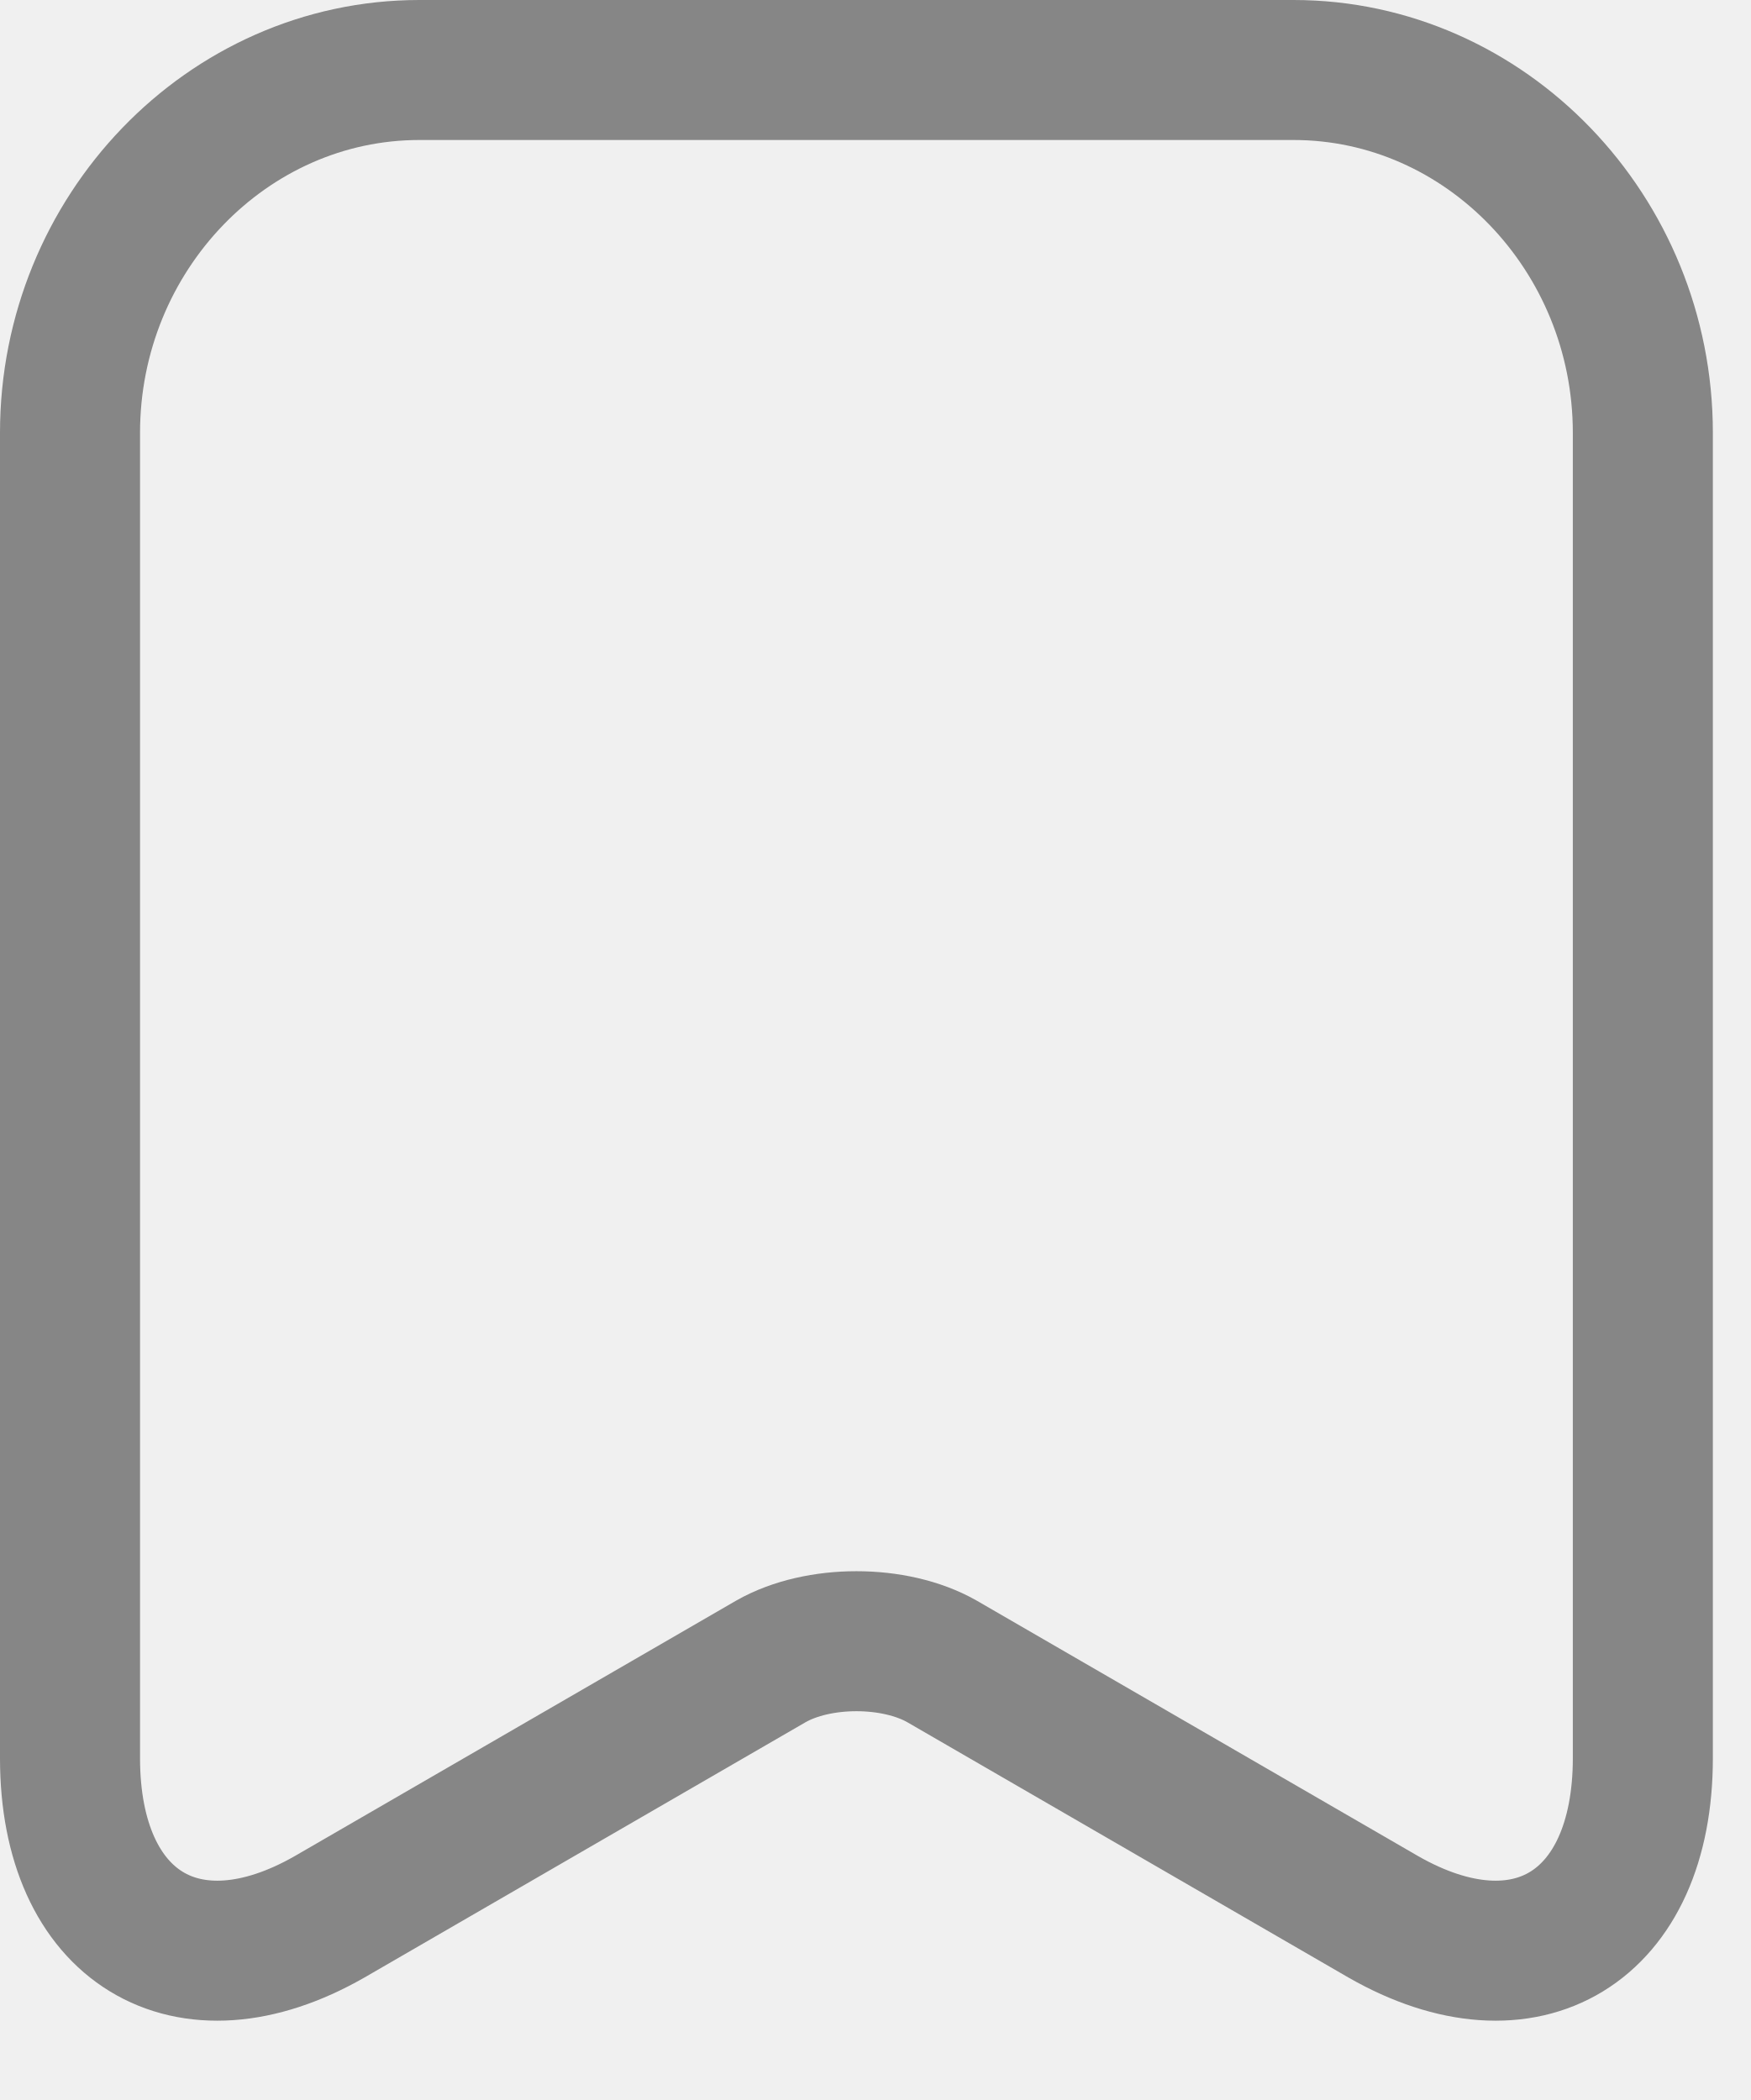
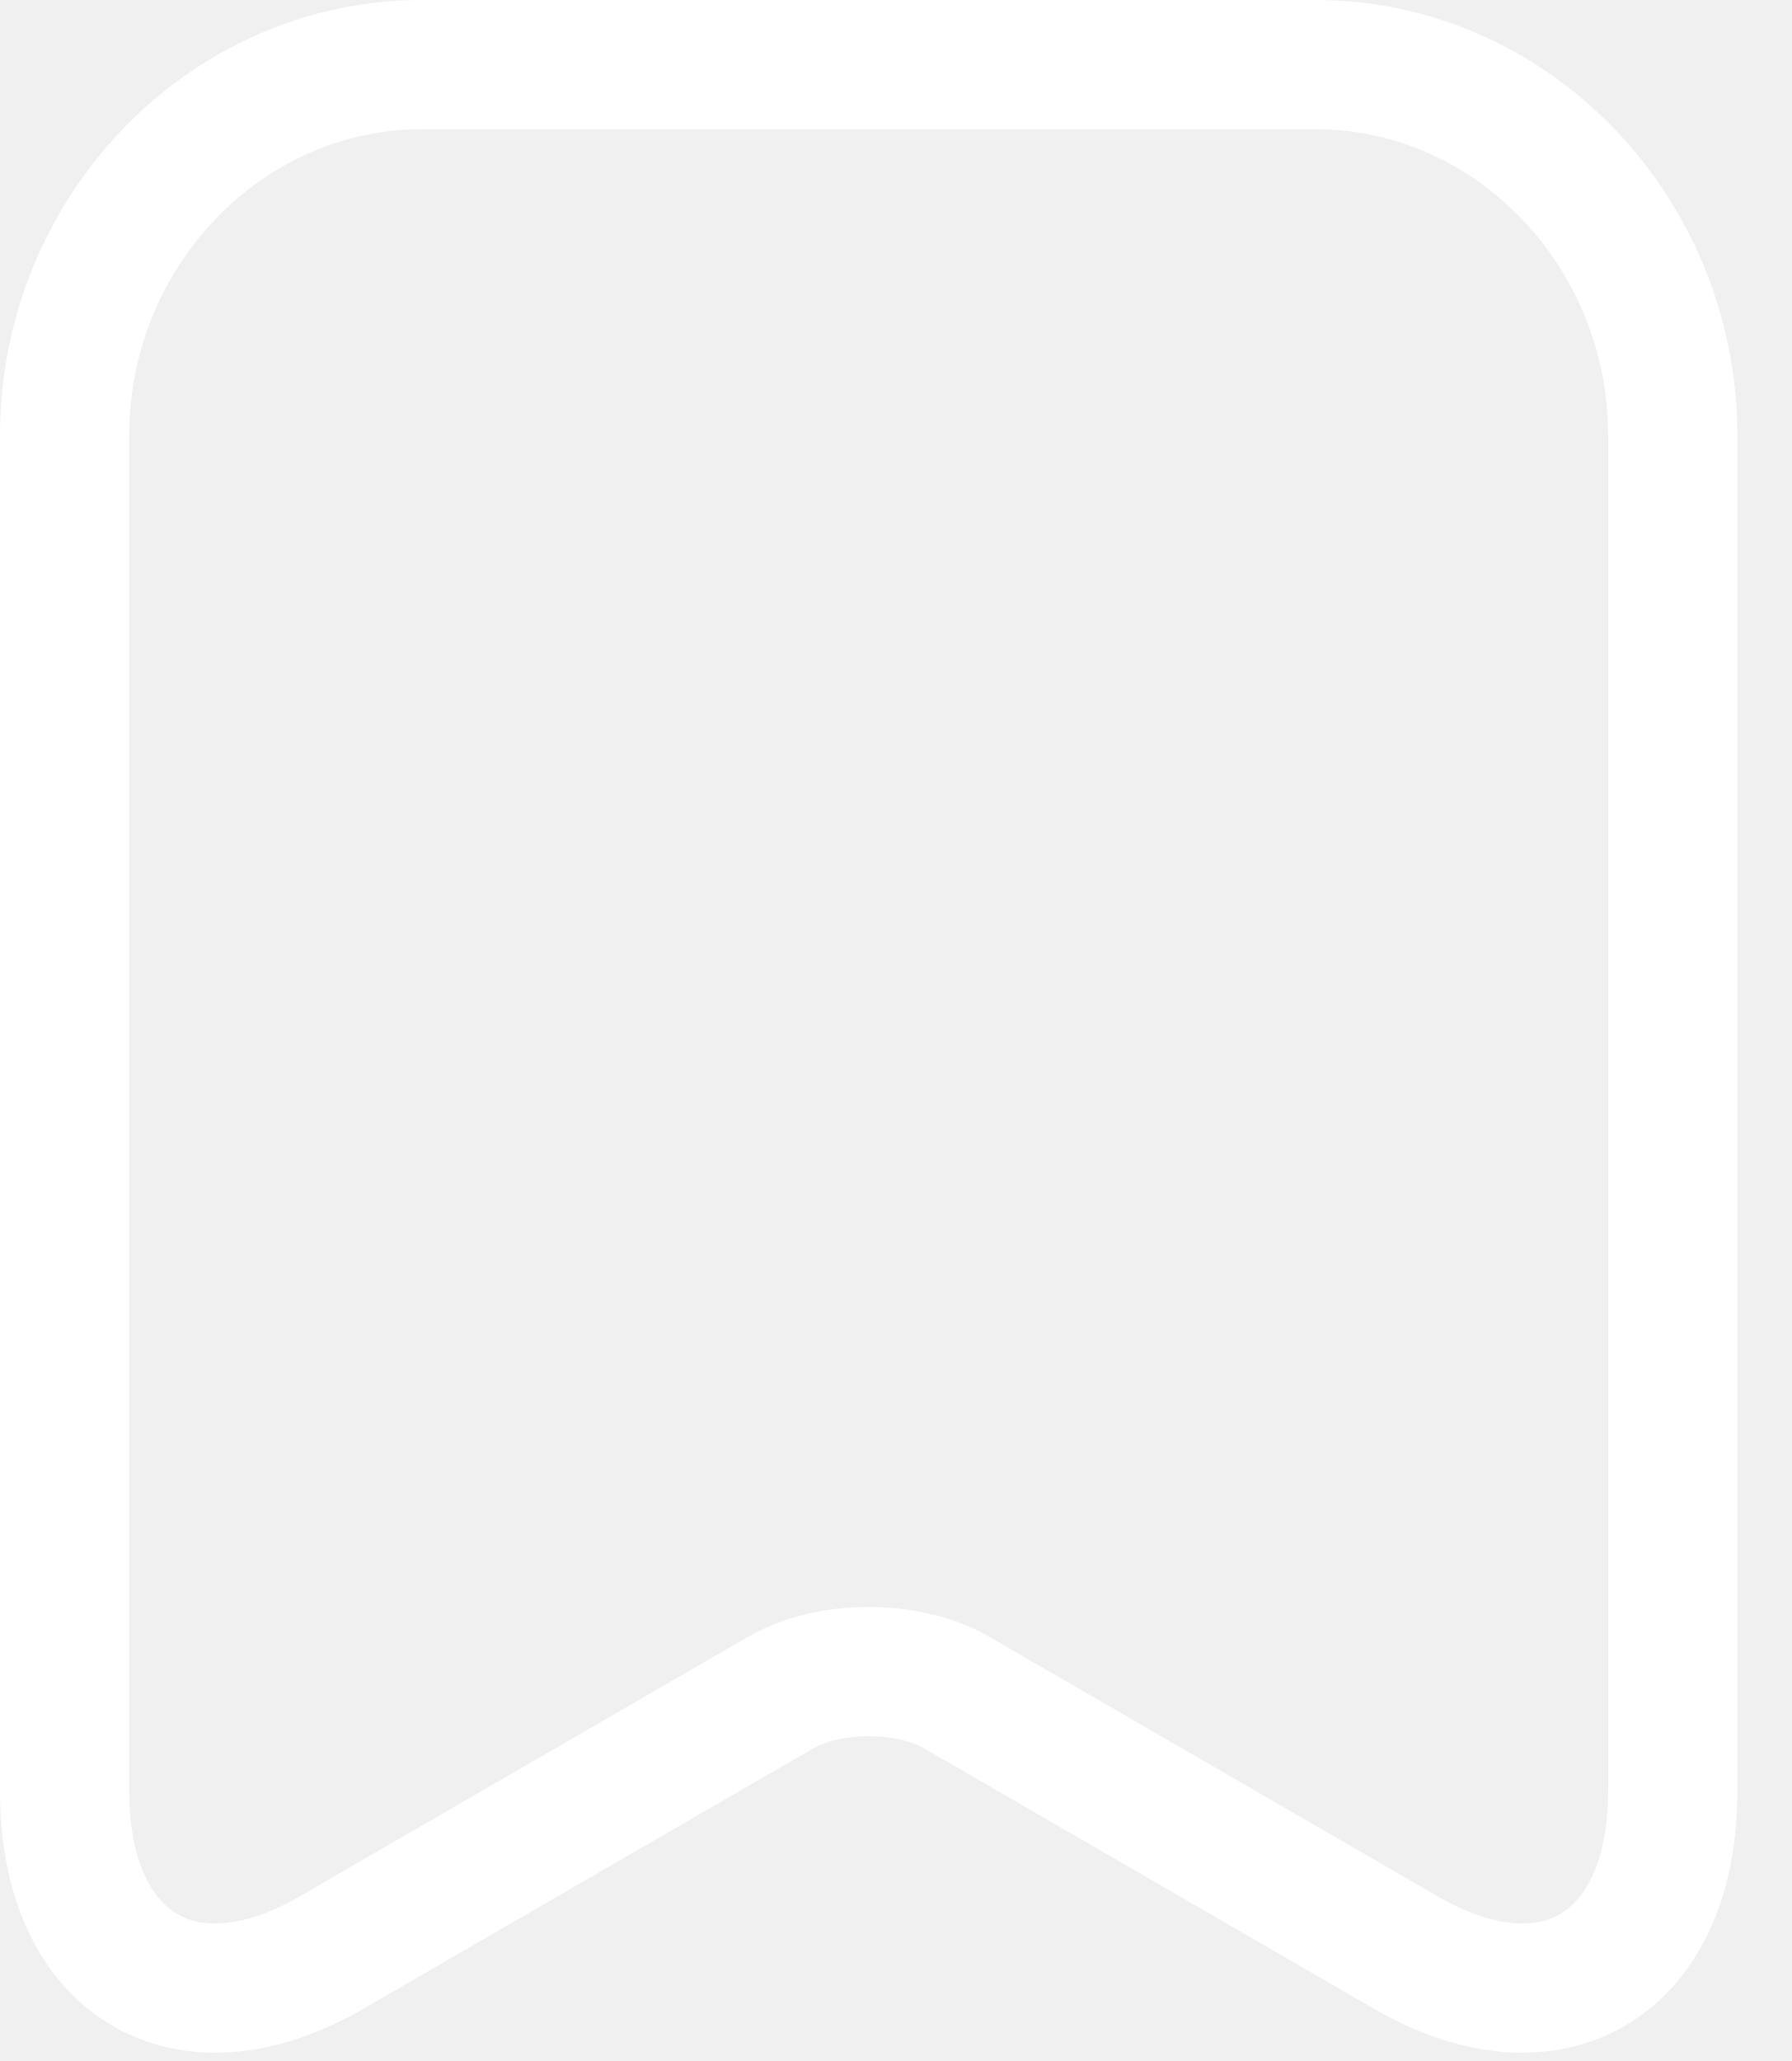
- <svg xmlns="http://www.w3.org/2000/svg" width="15" height="18" viewBox="0 0 15 18" fill="none">
-   <path d="M14.078 3.71V15.07C14.078 16.52 13.077 17.13 11.854 16.43L8.071 14.24C7.666 14.01 7.012 14.01 6.607 14.24L2.824 16.43C1.601 17.13 0.6 16.52 0.6 15.07V3.71C0.6 2 1.947 0.6 3.594 0.6H11.084C12.731 0.6 14.078 2 14.078 3.71Z" stroke="#1D1D1D" stroke-opacity="0.5" stroke-width="1.2" stroke-linecap="round" stroke-linejoin="round" />
+ <svg xmlns="http://www.w3.org/2000/svg" width="20" height="23" viewBox="0 0 20 23" fill="none">
+   <path d="M18.67 4.862V19.989C18.67 21.92 17.337 22.732 15.708 21.8L10.67 18.884C10.131 18.578 9.26 18.578 8.721 18.884L3.683 21.8C2.054 22.732 0.721 21.92 0.721 19.989V4.862C0.721 2.585 2.516 0.721 4.708 0.721H14.683C16.875 0.721 18.67 2.585 18.67 4.862Z" stroke="white" stroke-width="1.442" stroke-linecap="round" stroke-linejoin="round" />
</svg>
